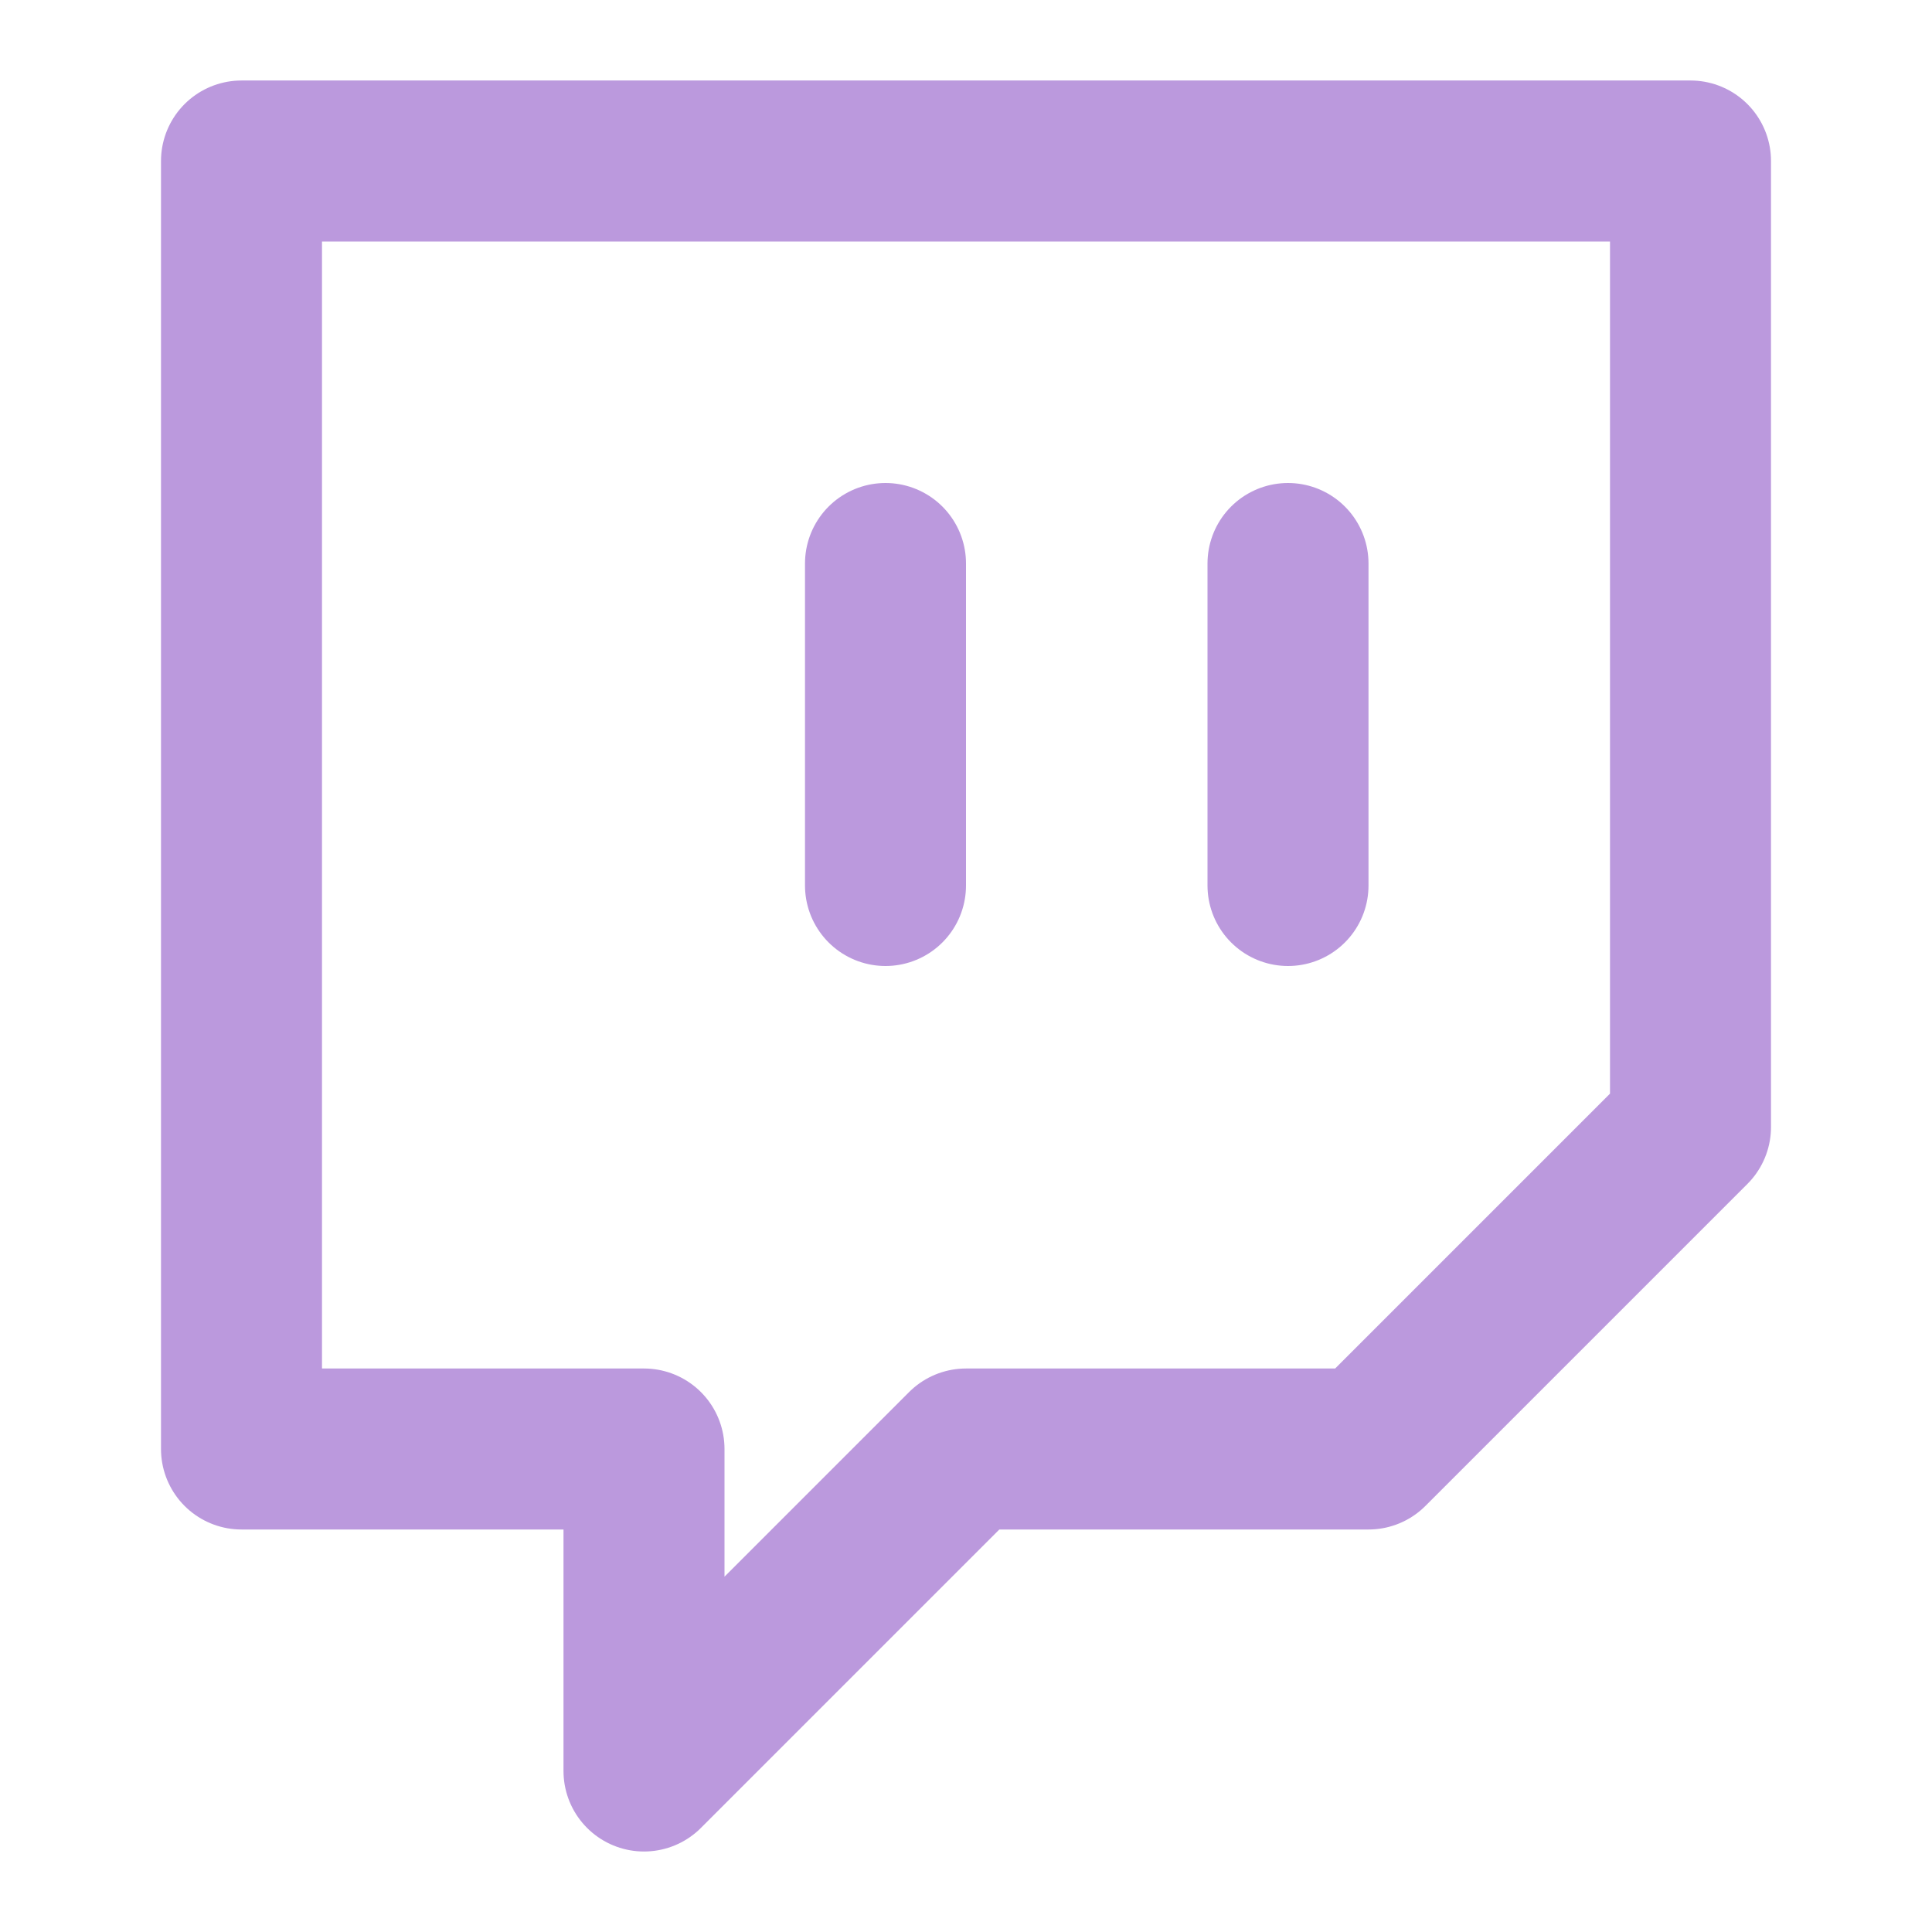
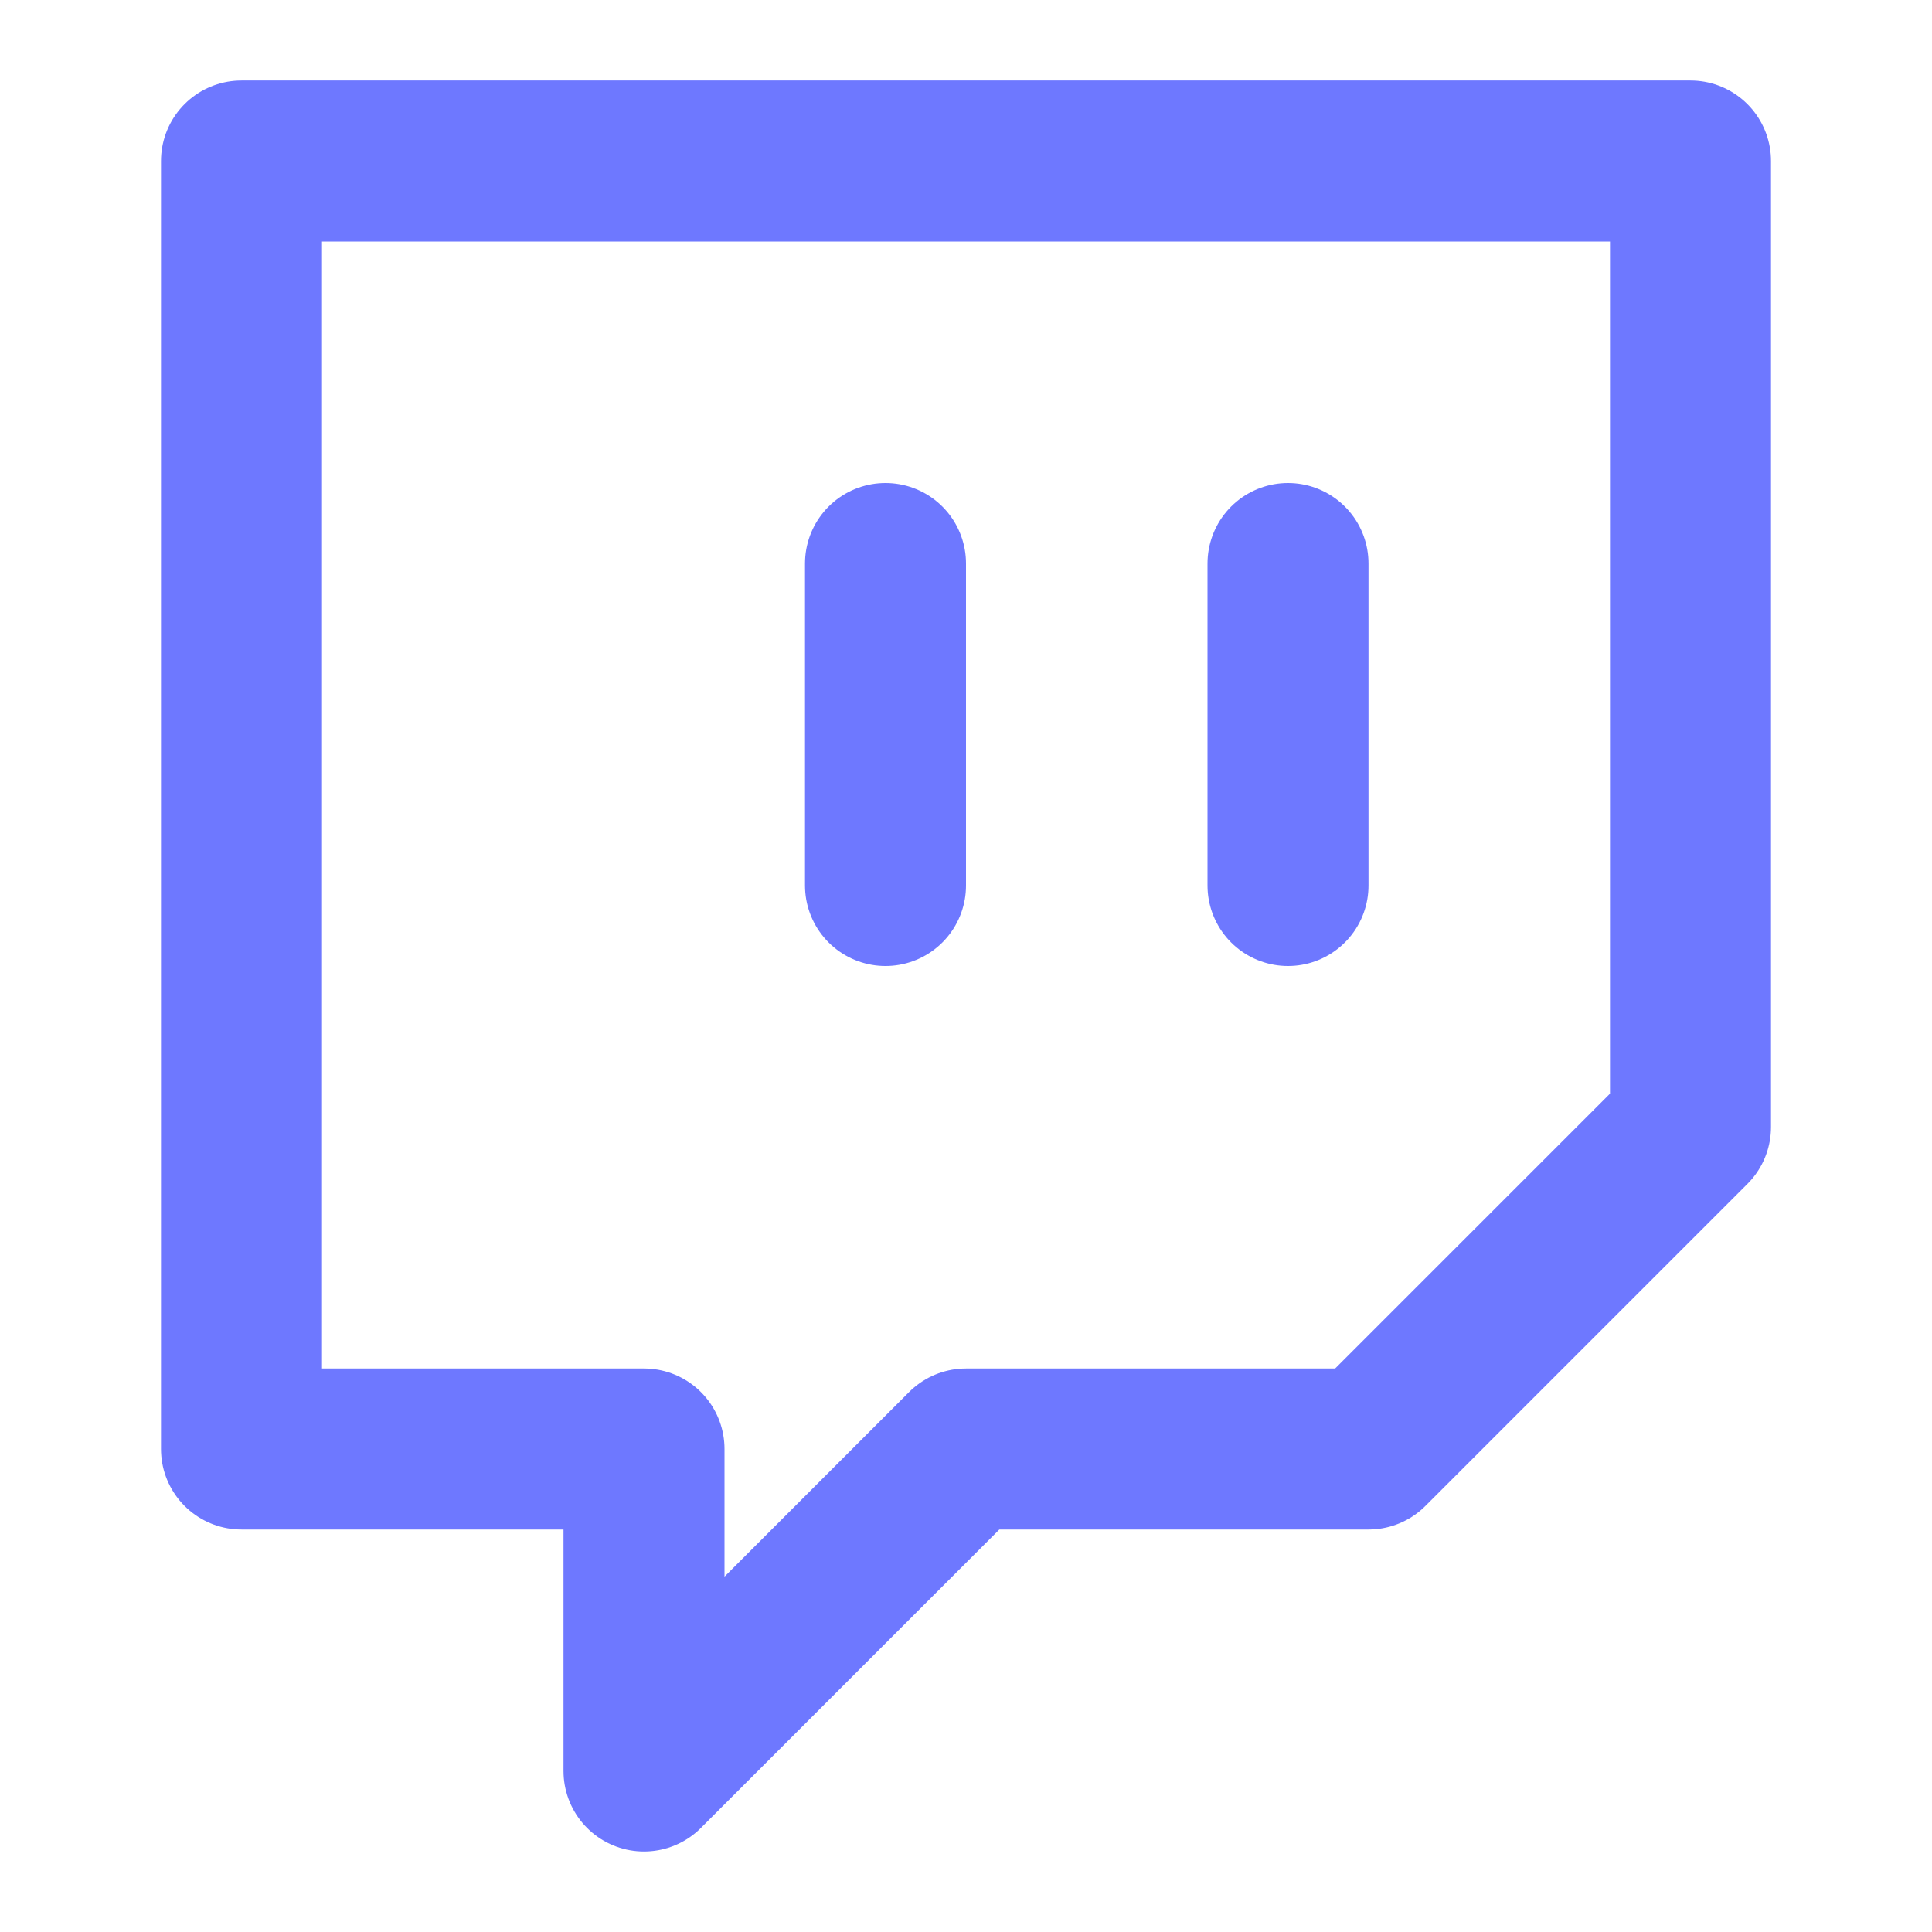
<svg xmlns="http://www.w3.org/2000/svg" width="24" height="24" viewBox="0 0 24 24" fill="none">
-   <path d="M16 11V7M21 2H3V18H8V22L12 18H17L21 14V2ZM11 11V7V11Z" stroke="#BB99DD" stroke-width="2" stroke-linecap="round" stroke-linejoin="round" />
+   <path d="M16 11V7M21 2H3V18H8V22L12 18H17L21 14V2ZM11 11V7V11Z" stroke="#6e78ff" stroke-width="2" stroke-linecap="round" stroke-linejoin="round" />
</svg>
